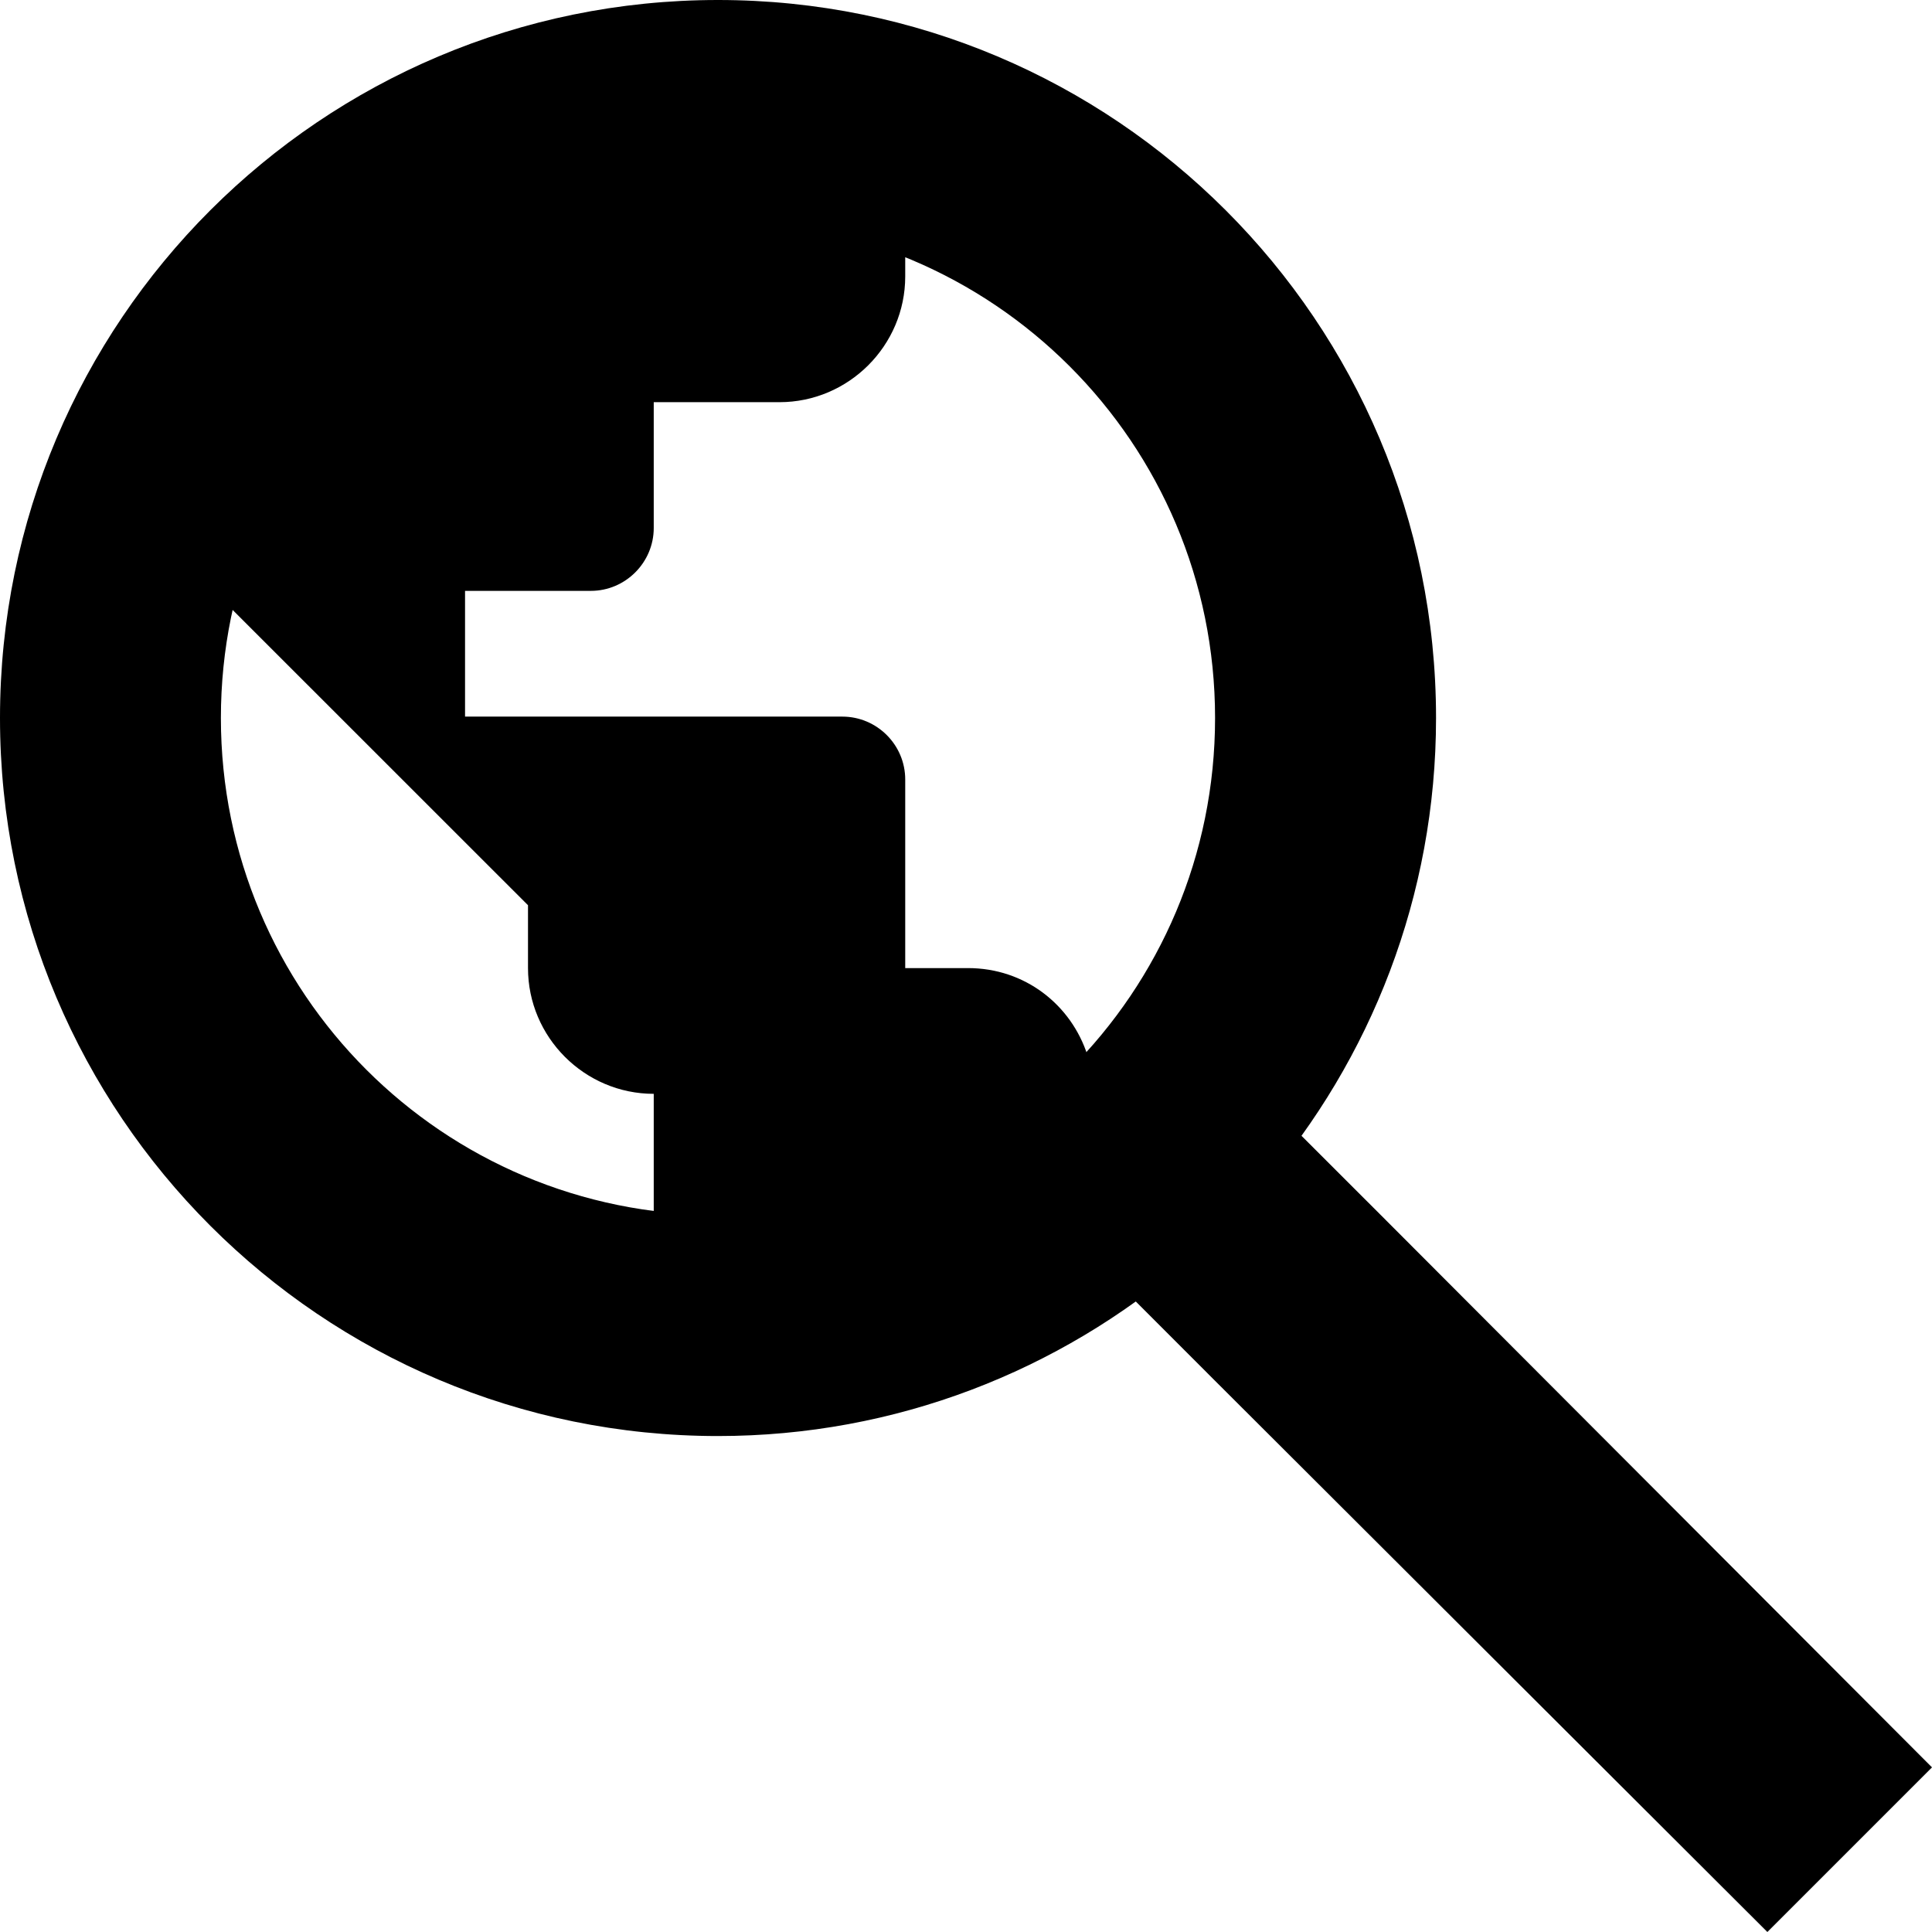
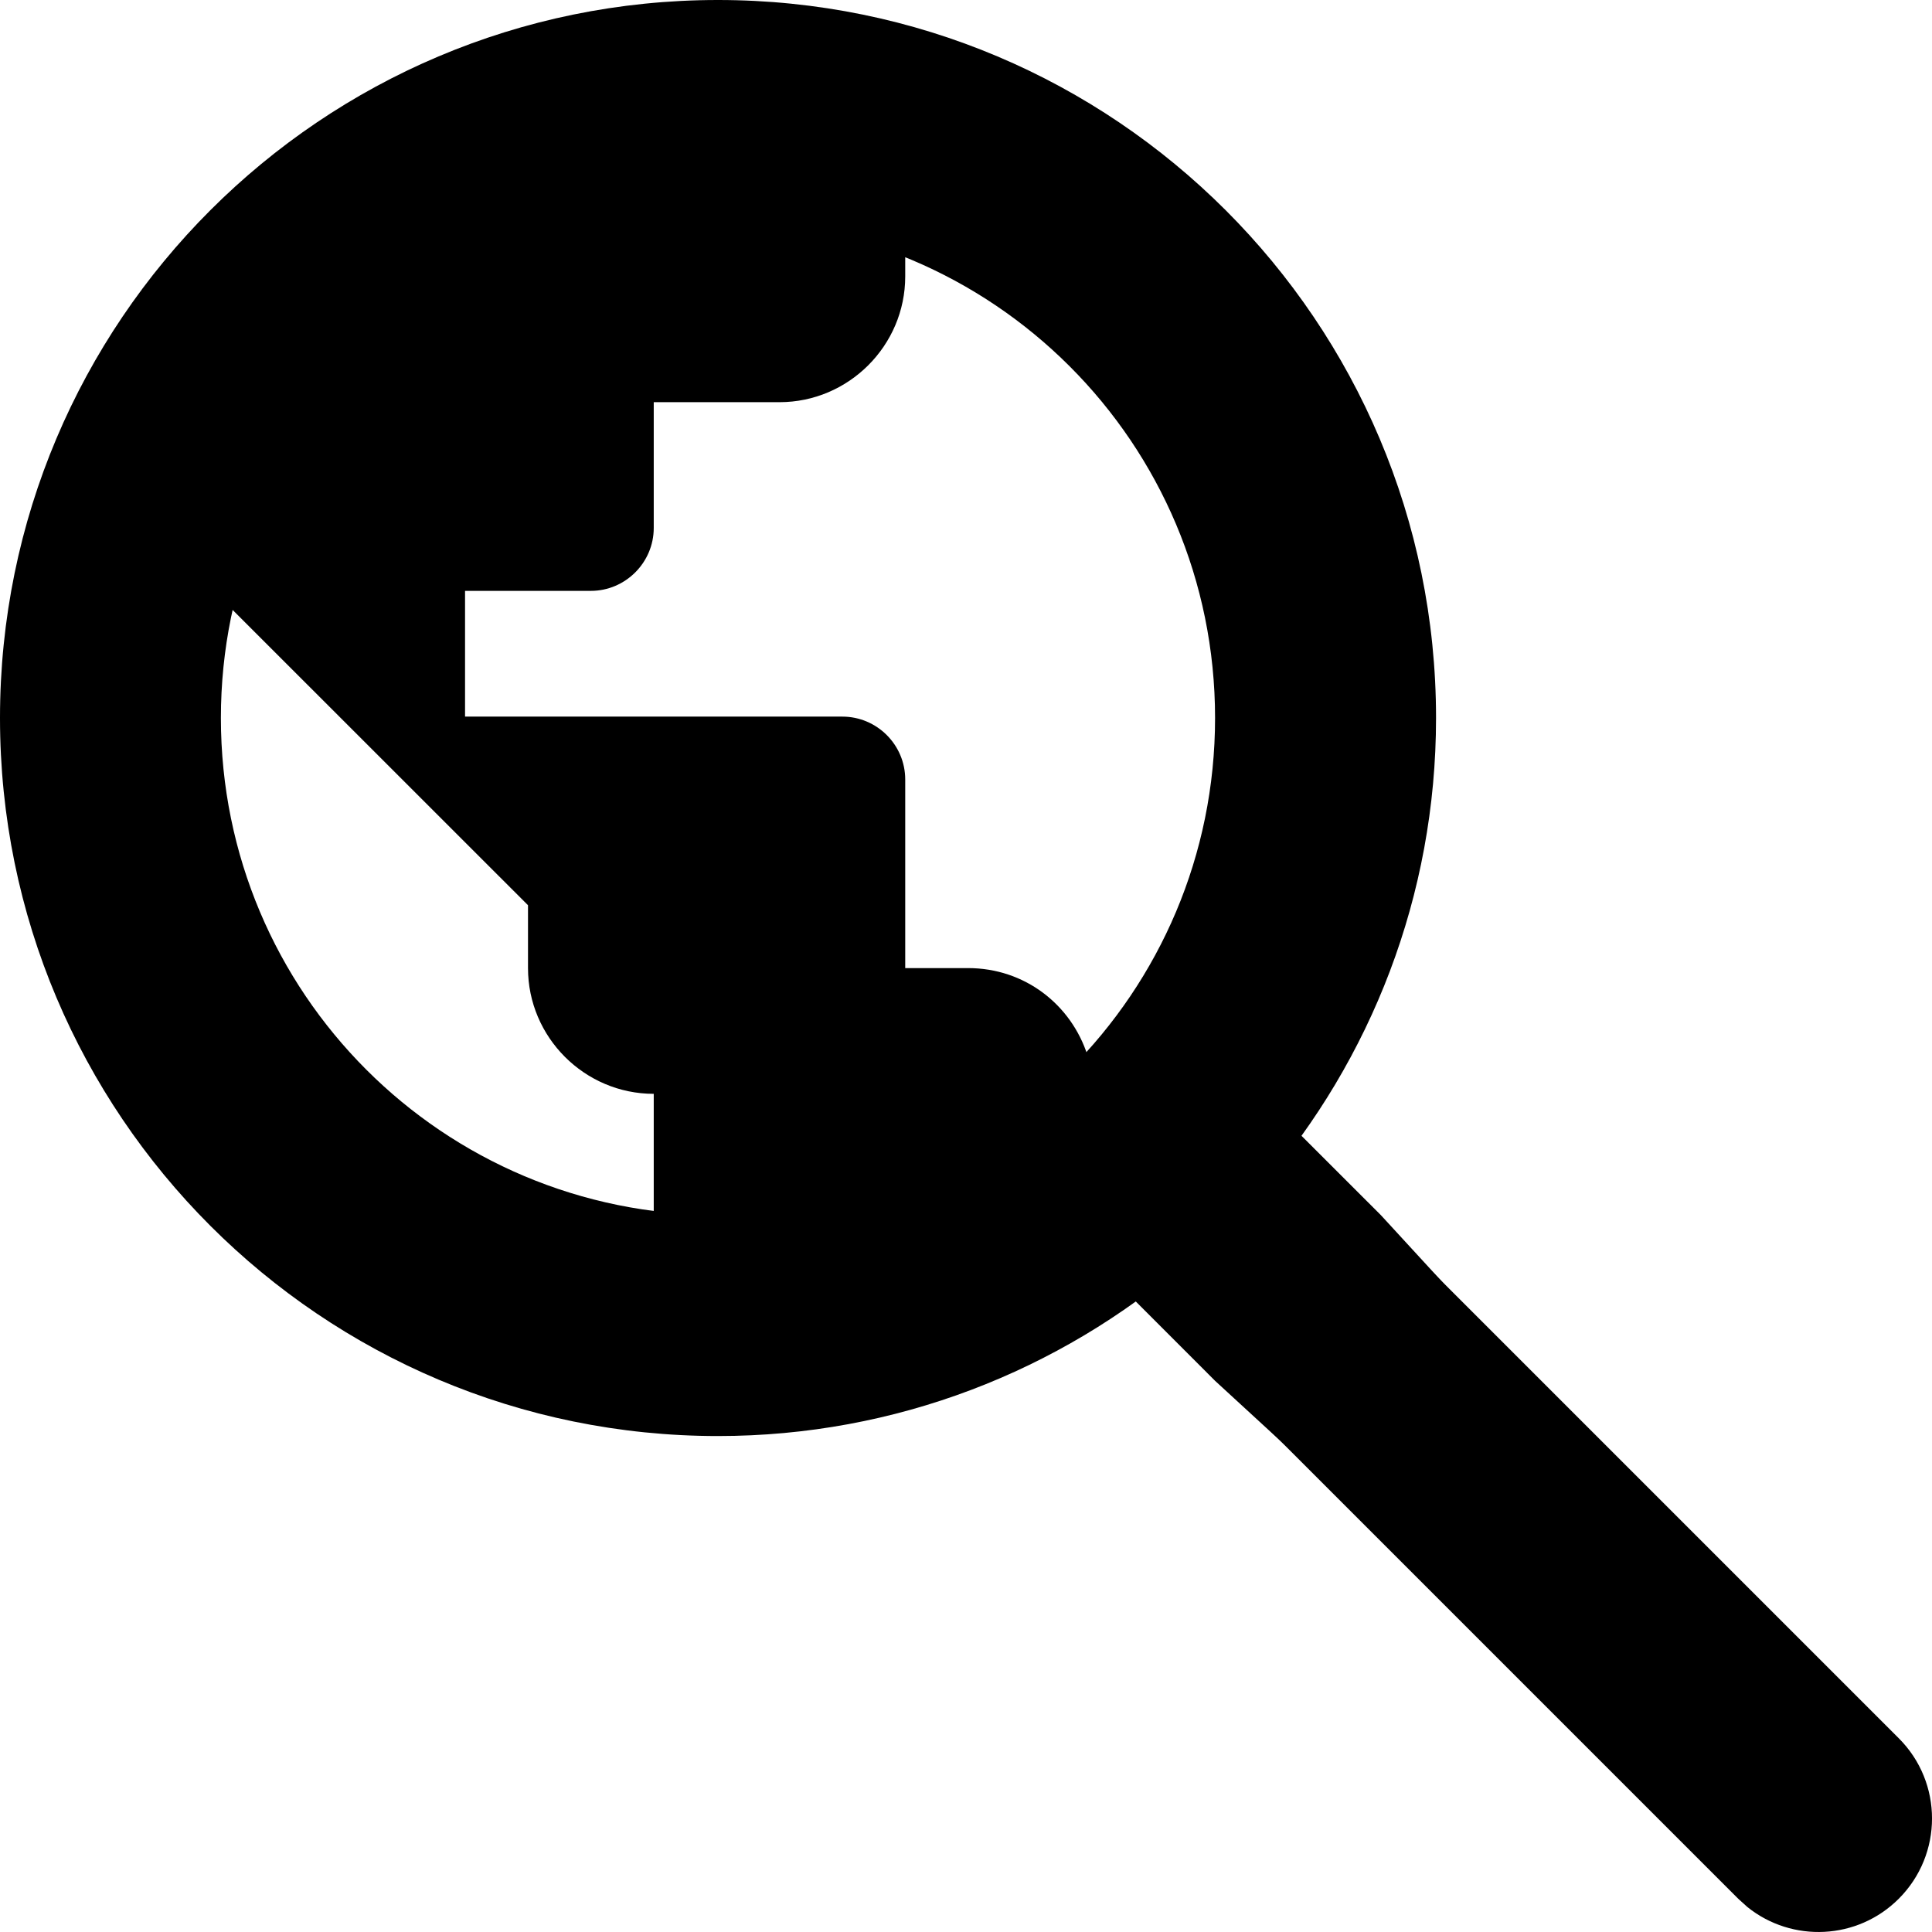
<svg xmlns="http://www.w3.org/2000/svg" width="24px" height="24px" viewBox="0 0 24 24" version="1.1">
  <g id="Page-1" stroke="none" stroke-width="1" fill="none" fill-rule="evenodd">
    <g id="being-icons" transform="translate(-126, -109)" fill="#000000" fill-rule="nonzero">
      <g id="being-search-public-condensed" transform="translate(126, 109)">
-         <path d="M17.153,15.094 L15.78,13.722 L15.684,14.724 C17.029,13.16 17.839,11.129 17.839,8.919 C17.839,3.993 13.846,0 8.919,0 C3.993,0 0,3.993 0,8.919 C0,13.846 3.993,17.839 8.919,17.839 C11.129,17.839 13.16,17.029 14.724,15.684 L13.722,15.78 L15.094,17.153 L21.955,24 L24,21.955 L17.153,15.094 Z M8.919,15.094 C5.503,15.094 2.744,12.336 2.744,8.919 C2.744,5.503 5.503,2.744 8.919,2.744 C12.336,2.744 15.094,5.503 15.094,8.919 C15.094,12.336 12.336,15.094 8.919,15.094 Z" id="Shape" />
+         <path d="M17.153,15.094 L15.78,13.722 L15.684,14.724 C17.029,13.16 17.839,11.129 17.839,8.919 C17.839,3.993 13.846,0 8.919,0 C3.993,0 0,3.993 0,8.919 C0,13.846 3.993,17.839 8.919,17.839 C11.129,17.839 13.16,17.029 14.724,15.684 L13.722,15.78 L15.094,17.153 L22,23.5 L23.5,22 L17.153,15.094 Z M8.919,15.094 C5.503,15.094 2.744,12.336 2.744,8.919 C2.744,5.503 5.503,2.744 8.919,2.744 C12.336,2.744 15.094,5.503 15.094,8.919 C15.094,12.336 12.336,15.094 8.919,15.094 Z" id="Shape" />
        <path d="M8.902,1.091 C4.59,1.091 1.091,4.59 1.091,8.902 C1.091,13.213 4.59,16.713 8.902,16.713 C13.213,16.713 16.713,13.213 16.713,8.902 C16.713,4.59 13.213,1.091 8.902,1.091 Z M8.121,15.096 C5.035,14.713 2.653,12.089 2.653,8.902 C2.653,8.418 2.716,7.957 2.817,7.504 L6.559,11.245 L6.559,12.026 C6.559,12.885 7.262,13.588 8.121,13.588 L8.121,15.096 Z M13.51,13.112 C13.307,12.479 12.729,12.026 12.026,12.026 L11.245,12.026 L11.245,9.683 C11.245,9.253 10.894,8.902 10.464,8.902 L5.777,8.902 L5.777,7.34 L7.34,7.34 C7.769,7.34 8.121,6.988 8.121,6.559 L8.121,4.996 L9.683,4.996 C10.542,4.996 11.245,4.293 11.245,3.434 L11.245,3.114 C13.534,4.043 15.151,6.285 15.151,8.902 C15.151,10.526 14.526,12.003 13.51,13.112 Z" id="Shape" />
+         <path d="M14.413,14.413 C14.927,13.899 15.739,13.865 16.293,14.31 L16.407,14.413 L23.587,21.593 C24.138,22.143 24.138,23.036 23.587,23.587 C23.073,24.101 22.261,24.135 21.707,23.69 L21.593,23.587 L14.413,16.407 C13.862,15.857 13.862,14.964 14.413,14.413 Z" id="Line" />
      </g>
    </g>
  </g>
</svg>
